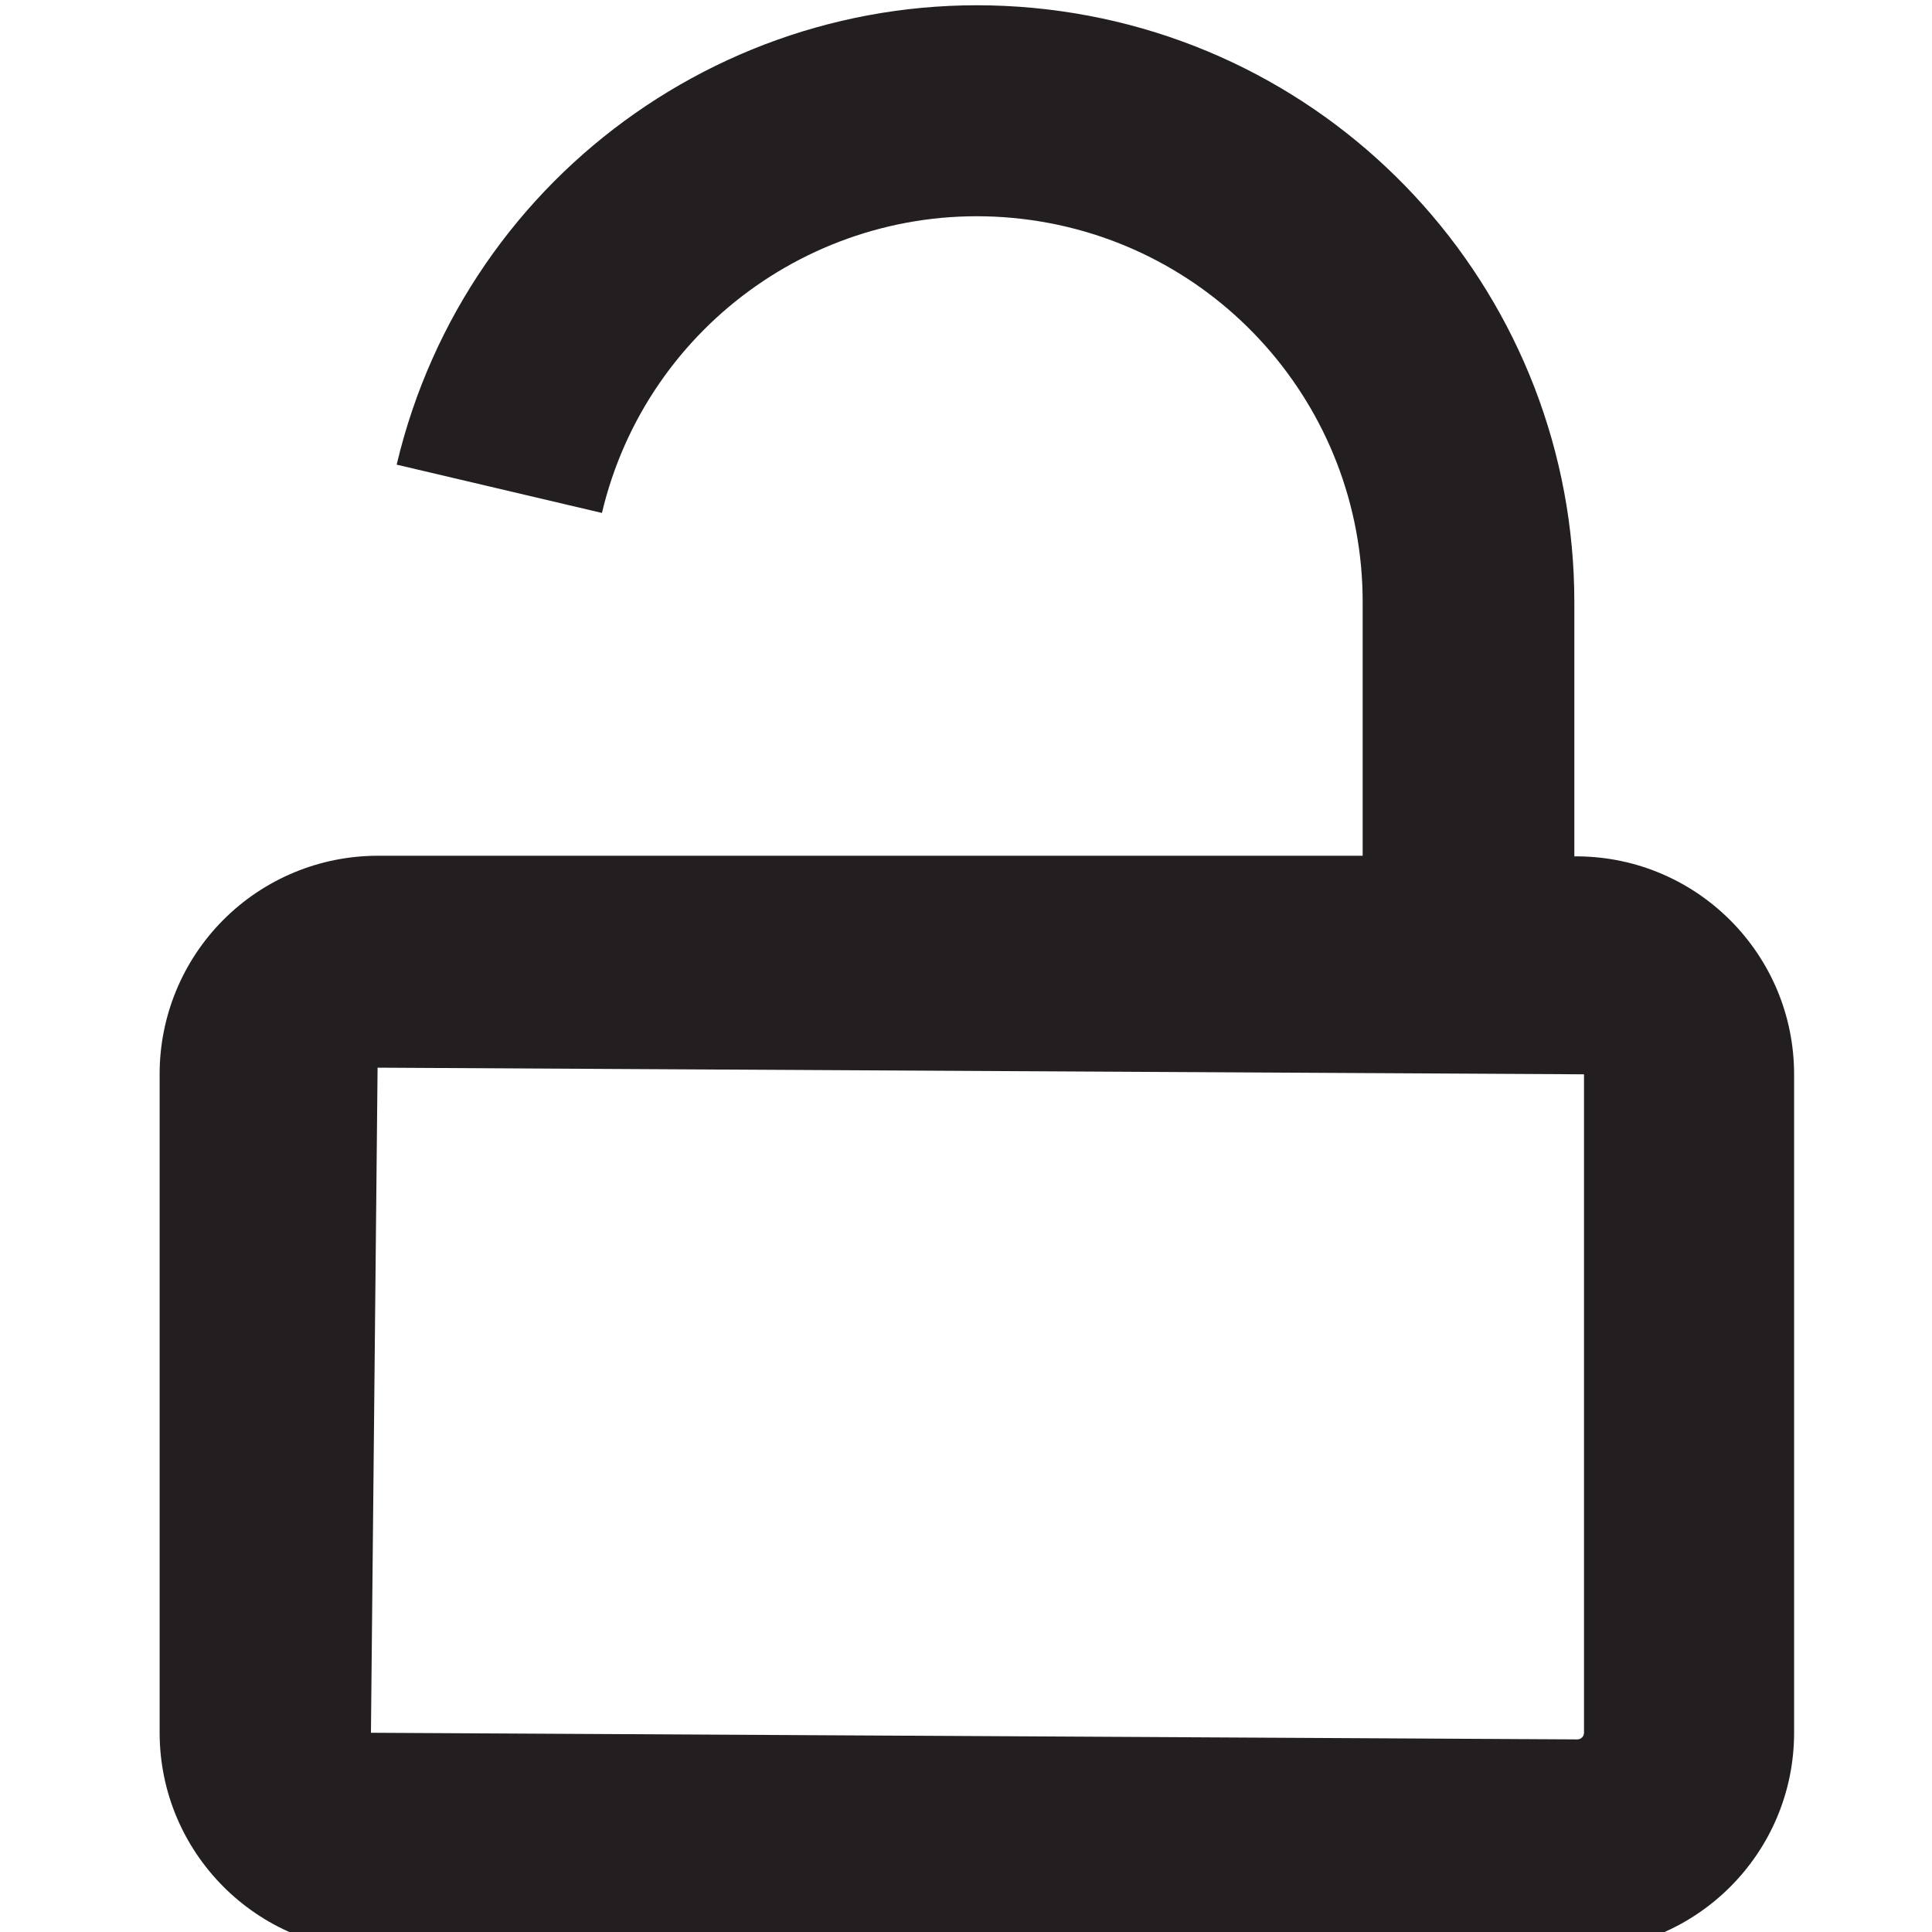
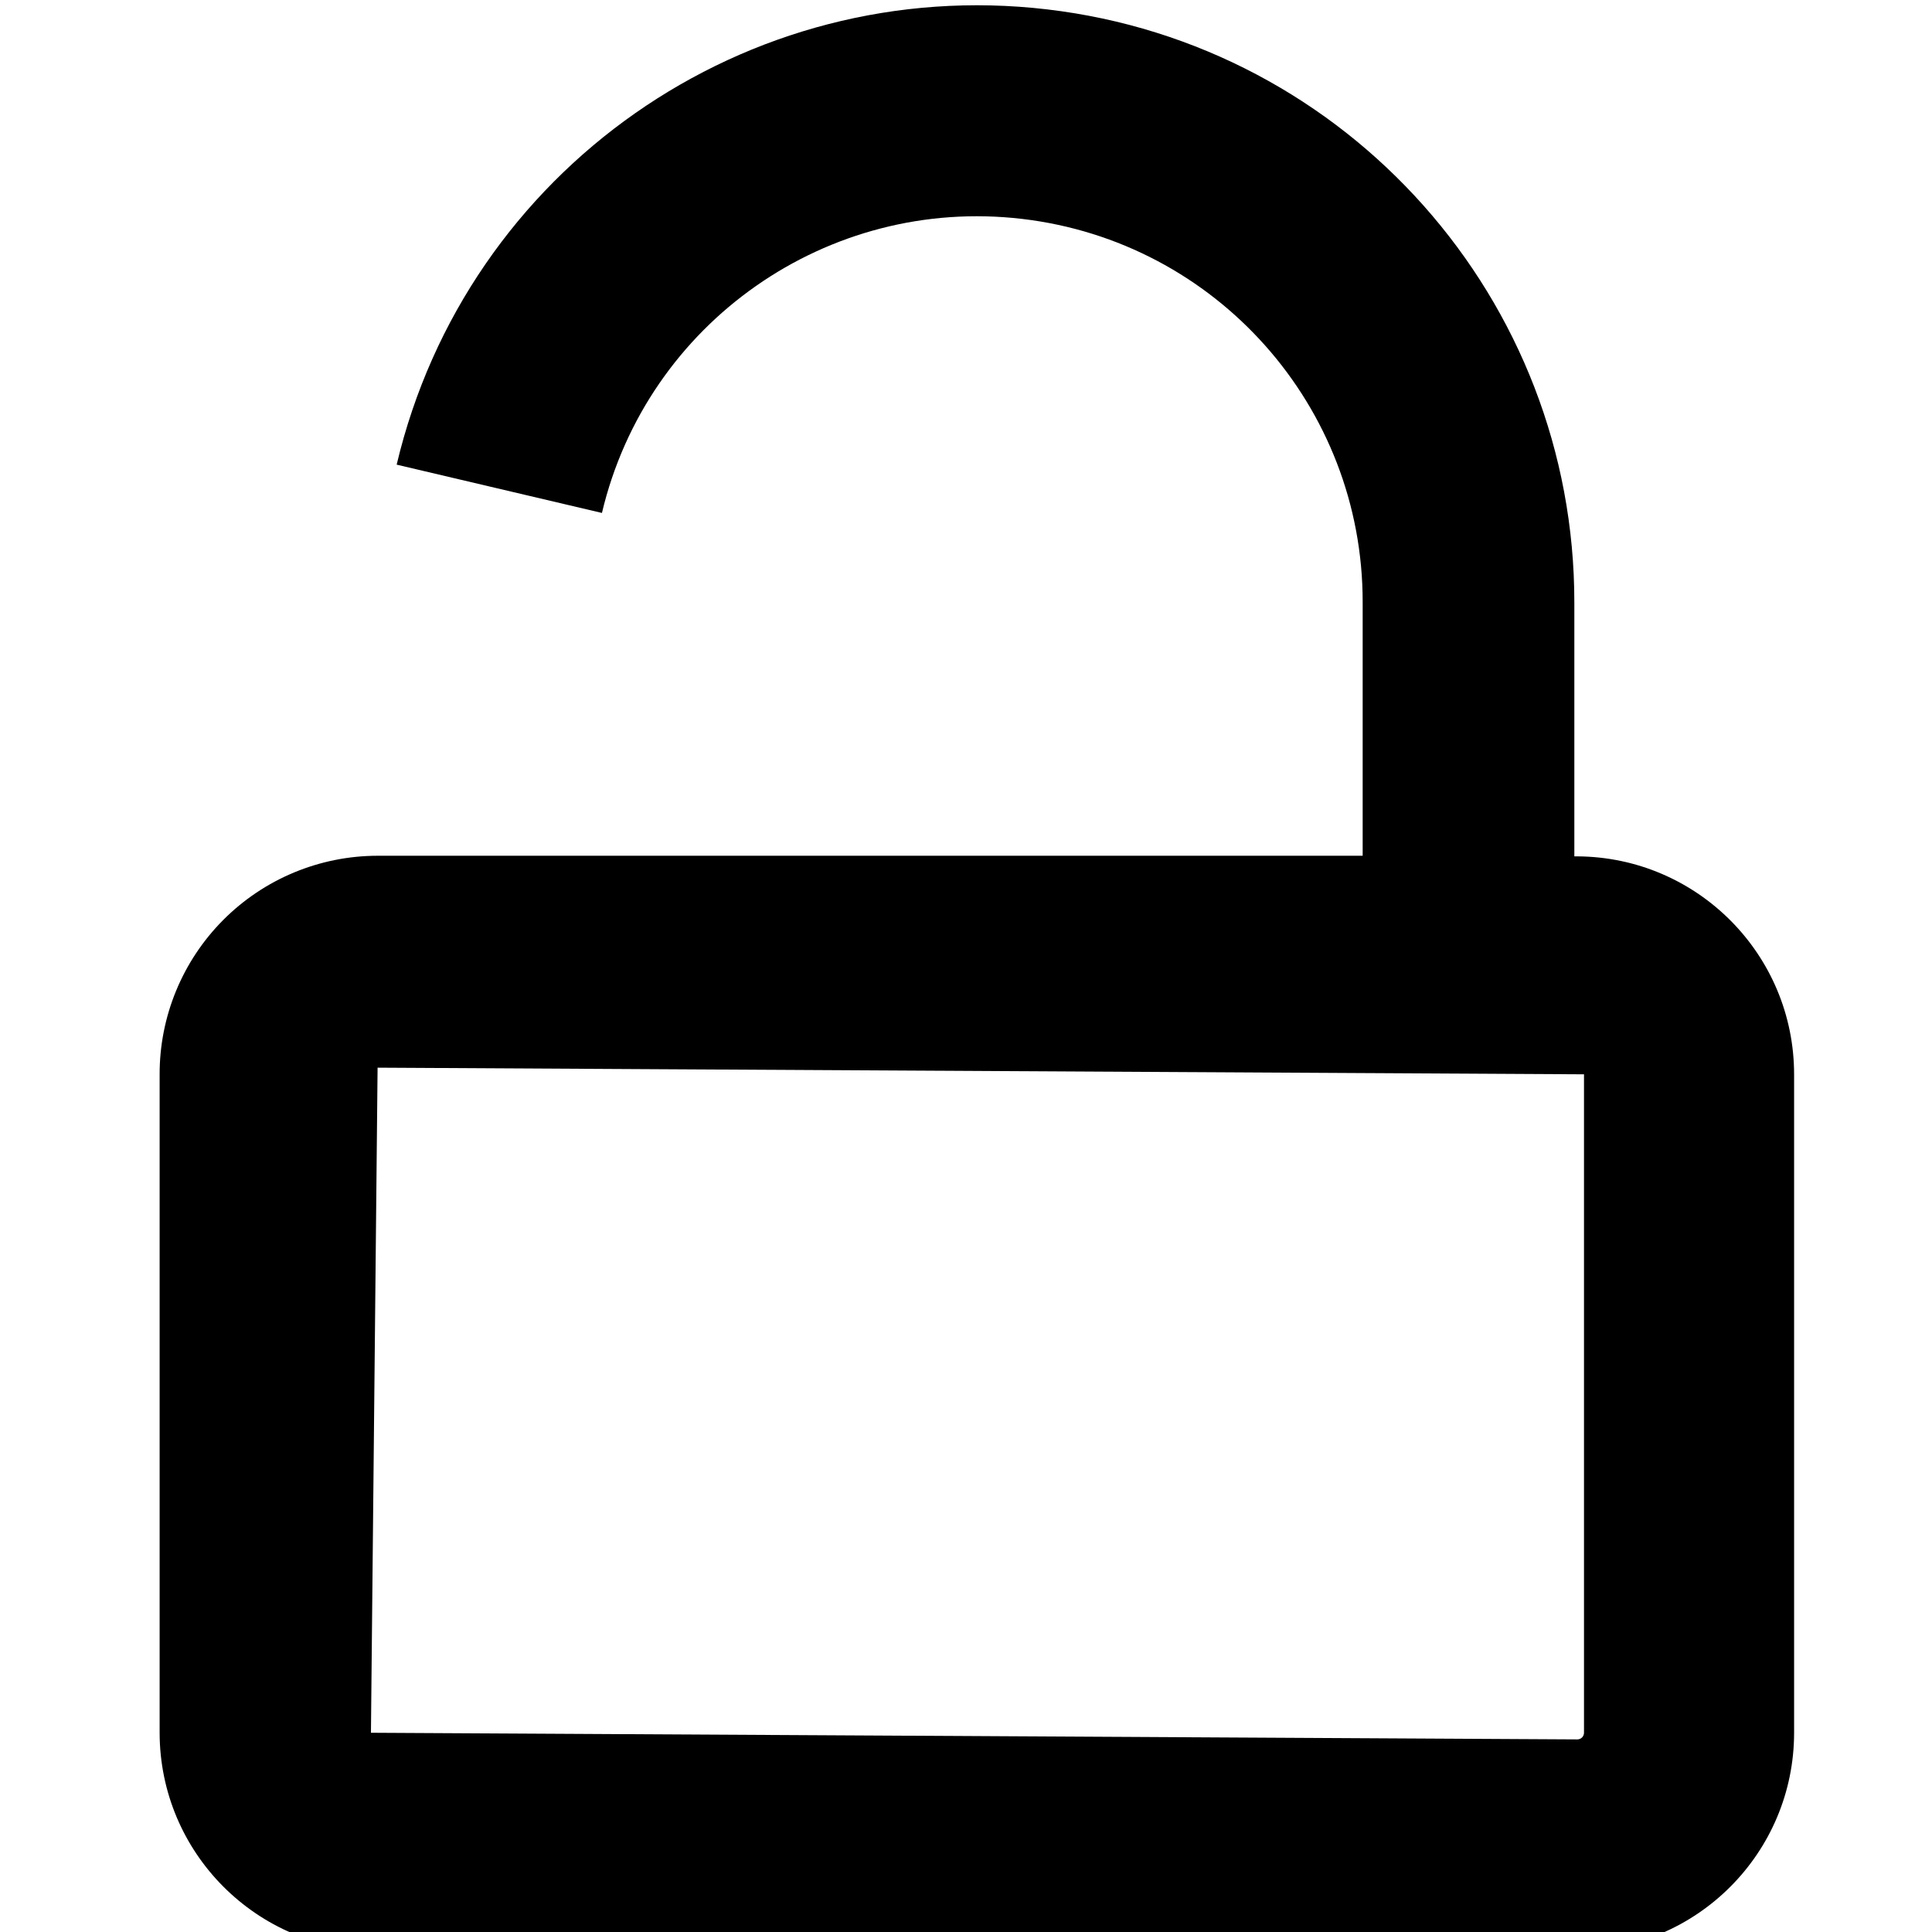
<svg xmlns="http://www.w3.org/2000/svg" viewBox="0 0 16 16">
  <g id="Layer_1" data-name="Layer 1">
-     <path d="M13.063,7.092h-.025v-2.1A4.943,4.943,0,0,0,3.285,3.848l1.7.4a3.193,3.193,0,0,1,6.3.739v2.1H3.127A1.807,1.807,0,0,0,1.322,8.9V14.35a1.807,1.807,0,0,0,1.8,1.805h9.936a1.806,1.806,0,0,0,1.8-1.805V8.9A1.806,1.806,0,0,0,13.063,7.092Zm.055,7.258a.055.055,0,0,1-.055.055L3.072,14.35l.055-5.508,9.991.055Z" fill="#231f20" />
+     <path d="M13.063,7.092h-.025v-2.1A4.943,4.943,0,0,0,3.285,3.848l1.7.4a3.193,3.193,0,0,1,6.3.739v2.1H3.127A1.807,1.807,0,0,0,1.322,8.9V14.35a1.807,1.807,0,0,0,1.8,1.805h9.936a1.806,1.806,0,0,0,1.8-1.805V8.9A1.806,1.806,0,0,0,13.063,7.092Zm.055,7.258a.055.055,0,0,1-.055.055L3.072,14.35l.055-5.508,9.991.055Z" />
  </g>
</svg>
